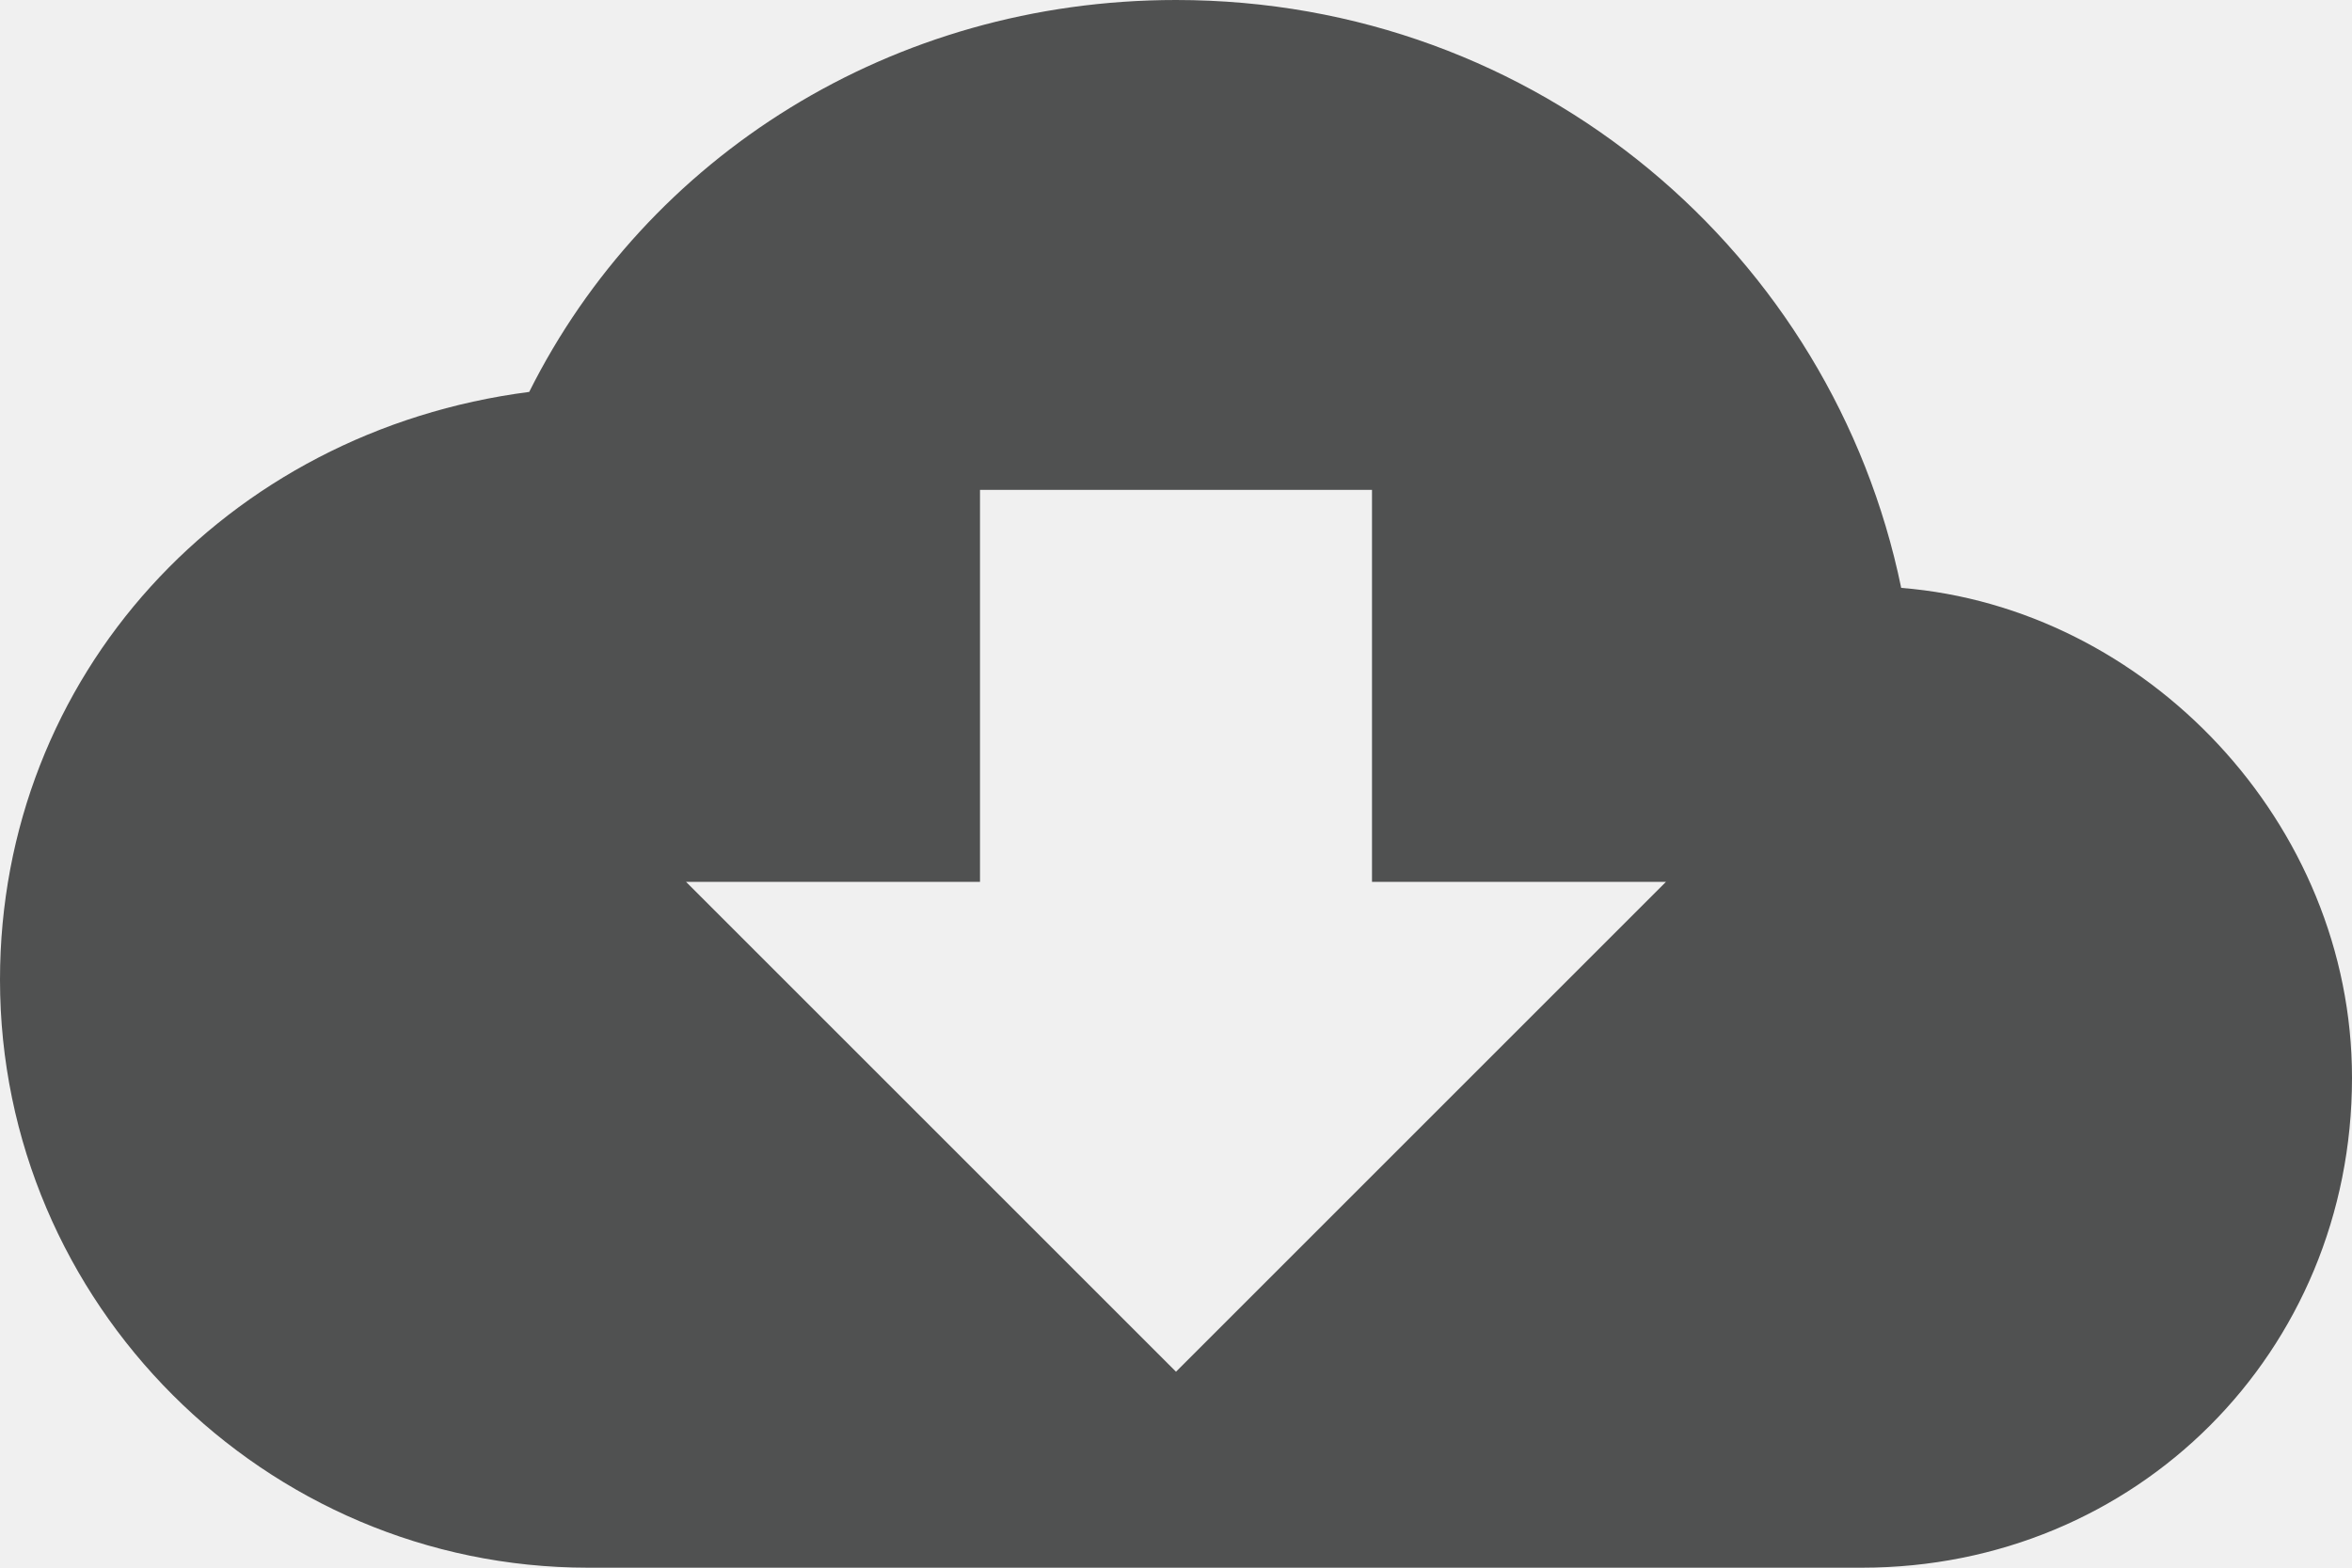
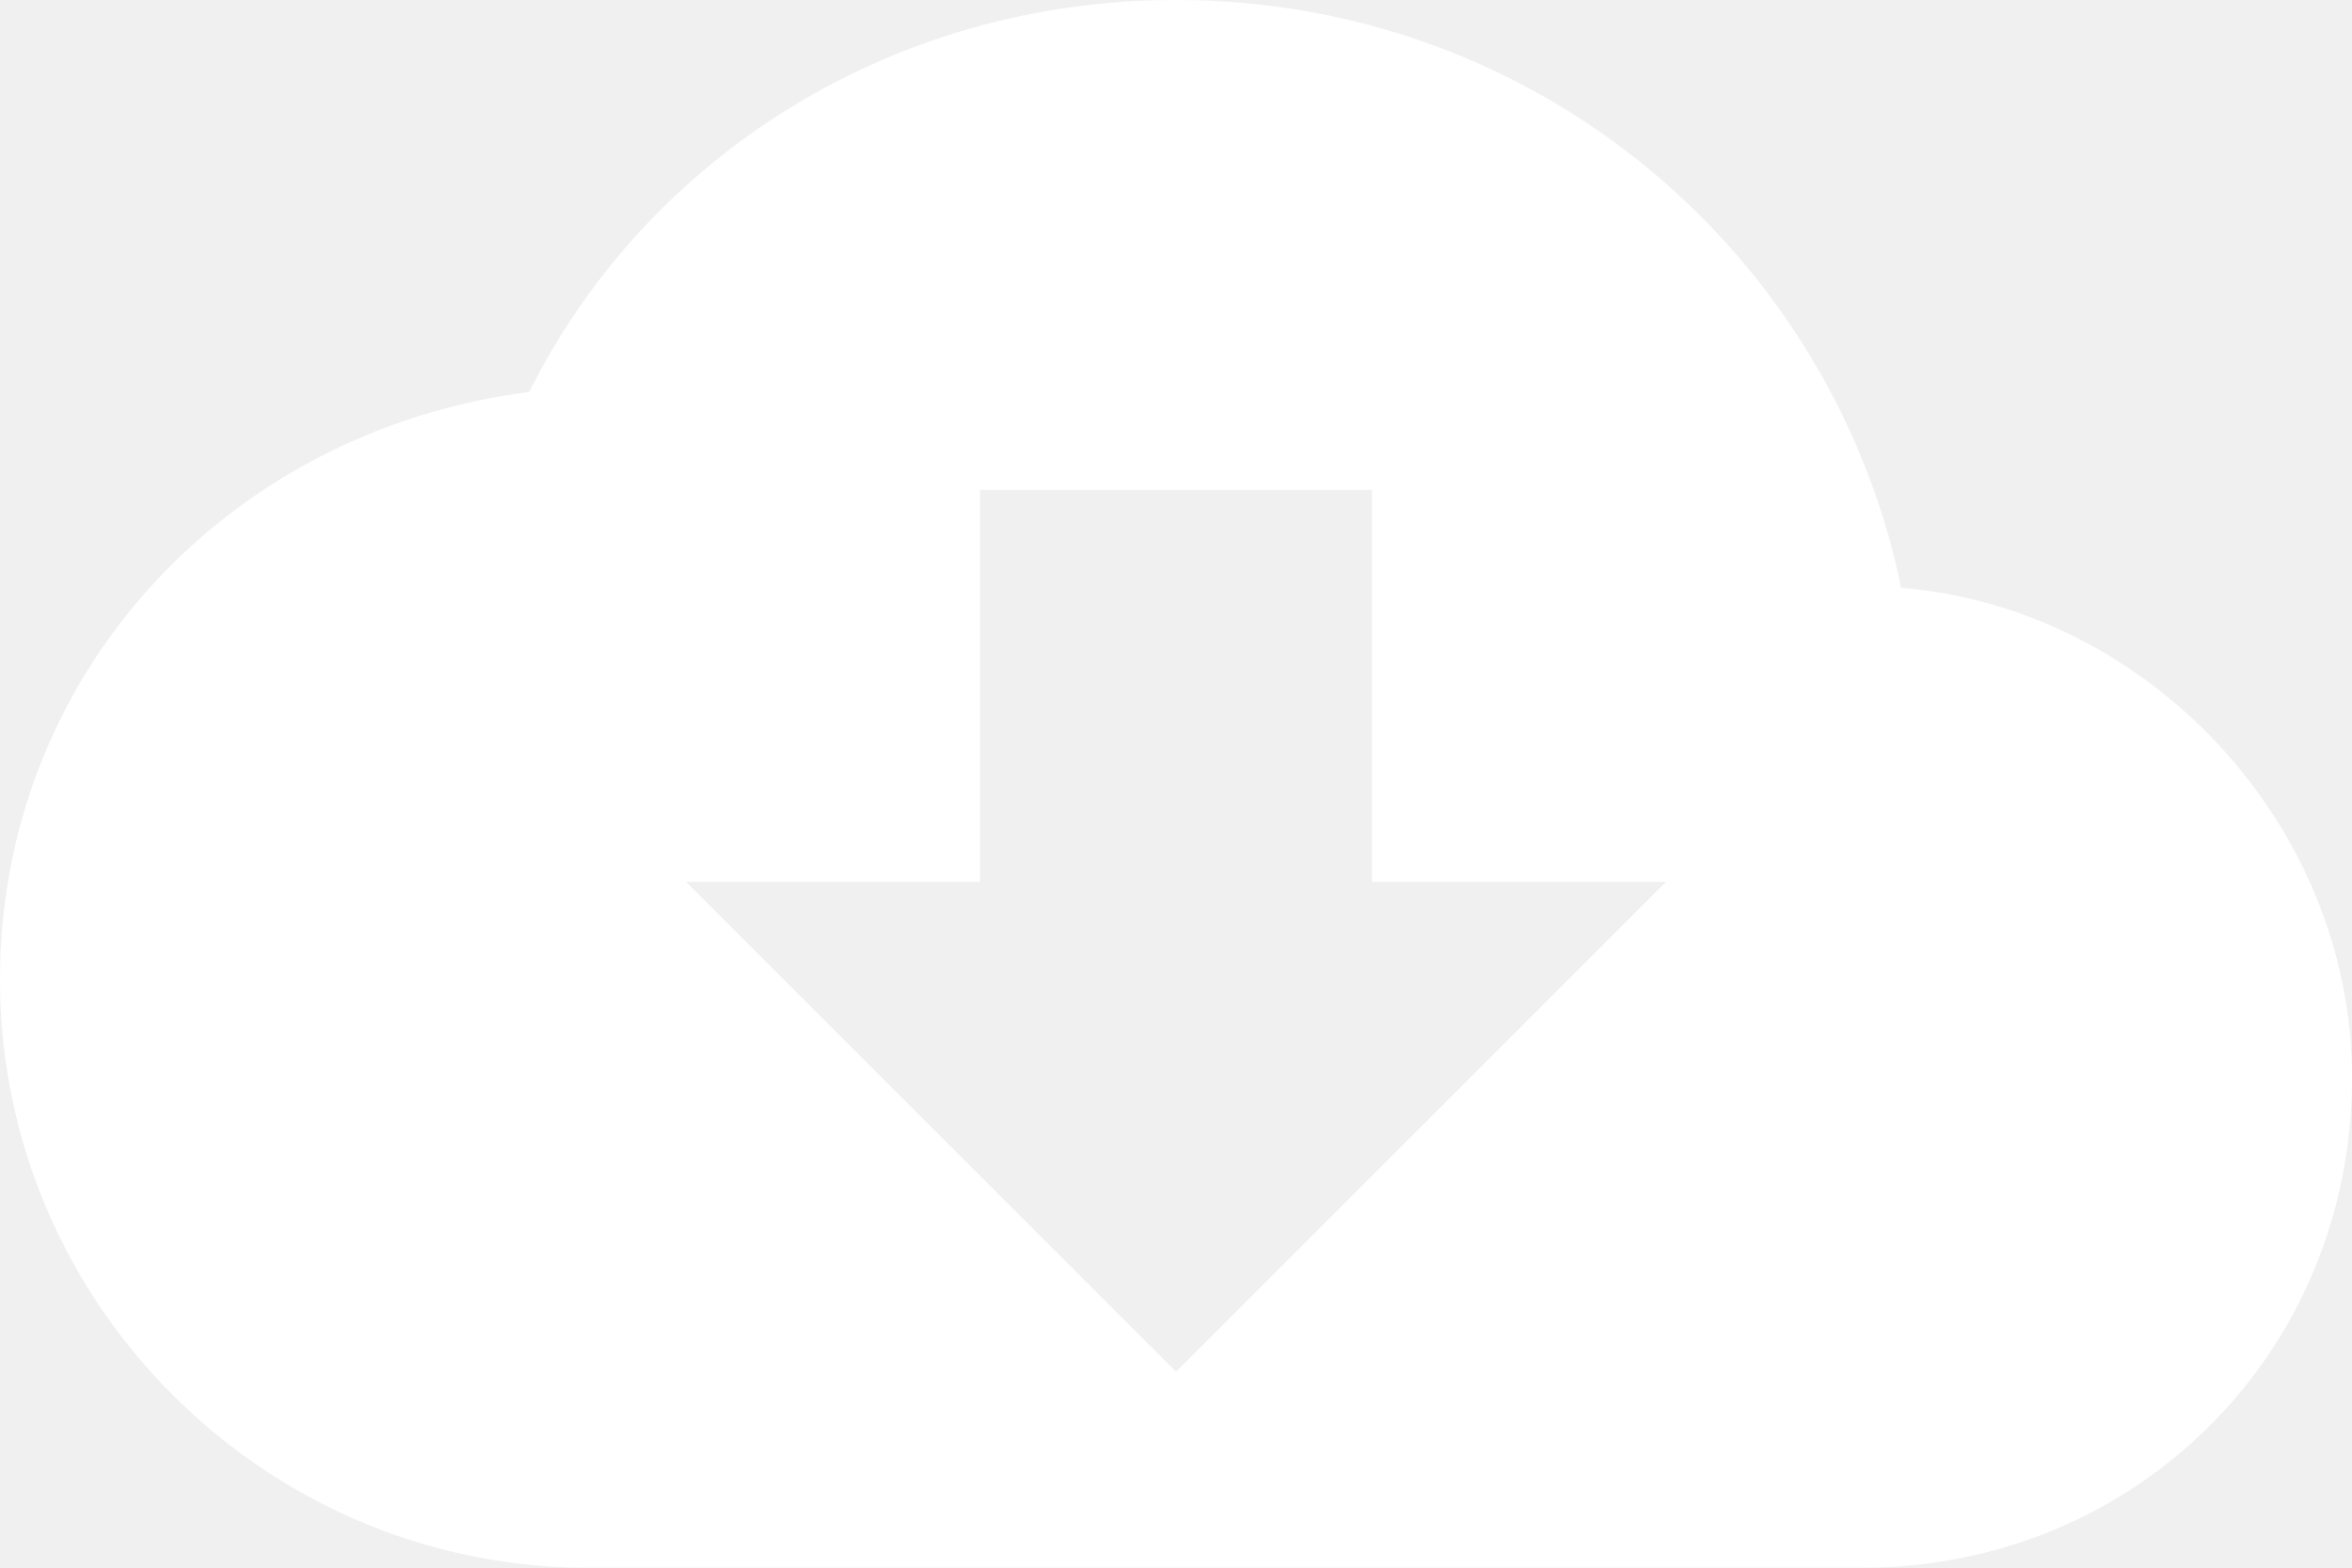
<svg xmlns="http://www.w3.org/2000/svg" width="24px" height="16px" viewBox="0 0 24 16" version="1.1">
  <defs />
  <g id="Diseño" stroke="none" stroke-width="1" fill="none" fill-rule="evenodd">
-     <g id="vertical-2_fase2" transform="translate(-1300, -682)" fill="#505151">
+     <g id="vertical-2_fase2" transform="translate(-1300, -682)" fill="#FFFFFF">
      <g id="cloud-download" transform="translate(1300, 682)">
        <path d="M19.4,6 C18.7,2.6 15.7,0 12,0 C9.1,0 6.6,1.6 5.4,4 C2.3,4.4 0,6.9 0,10 C0,13.3 2.7,16 6,16 L19,16 C21.8,16 24,13.8 24,11 C24,8.4 21.9,6.2 19.4,6 L19.4,6 Z M17,9 L12,14 L7,9 L10,9 L10,5 L14,5 L14,9 L17,9 L17,9 Z" id="Shape" />
      </g>
    </g>
  </g>
</svg>
